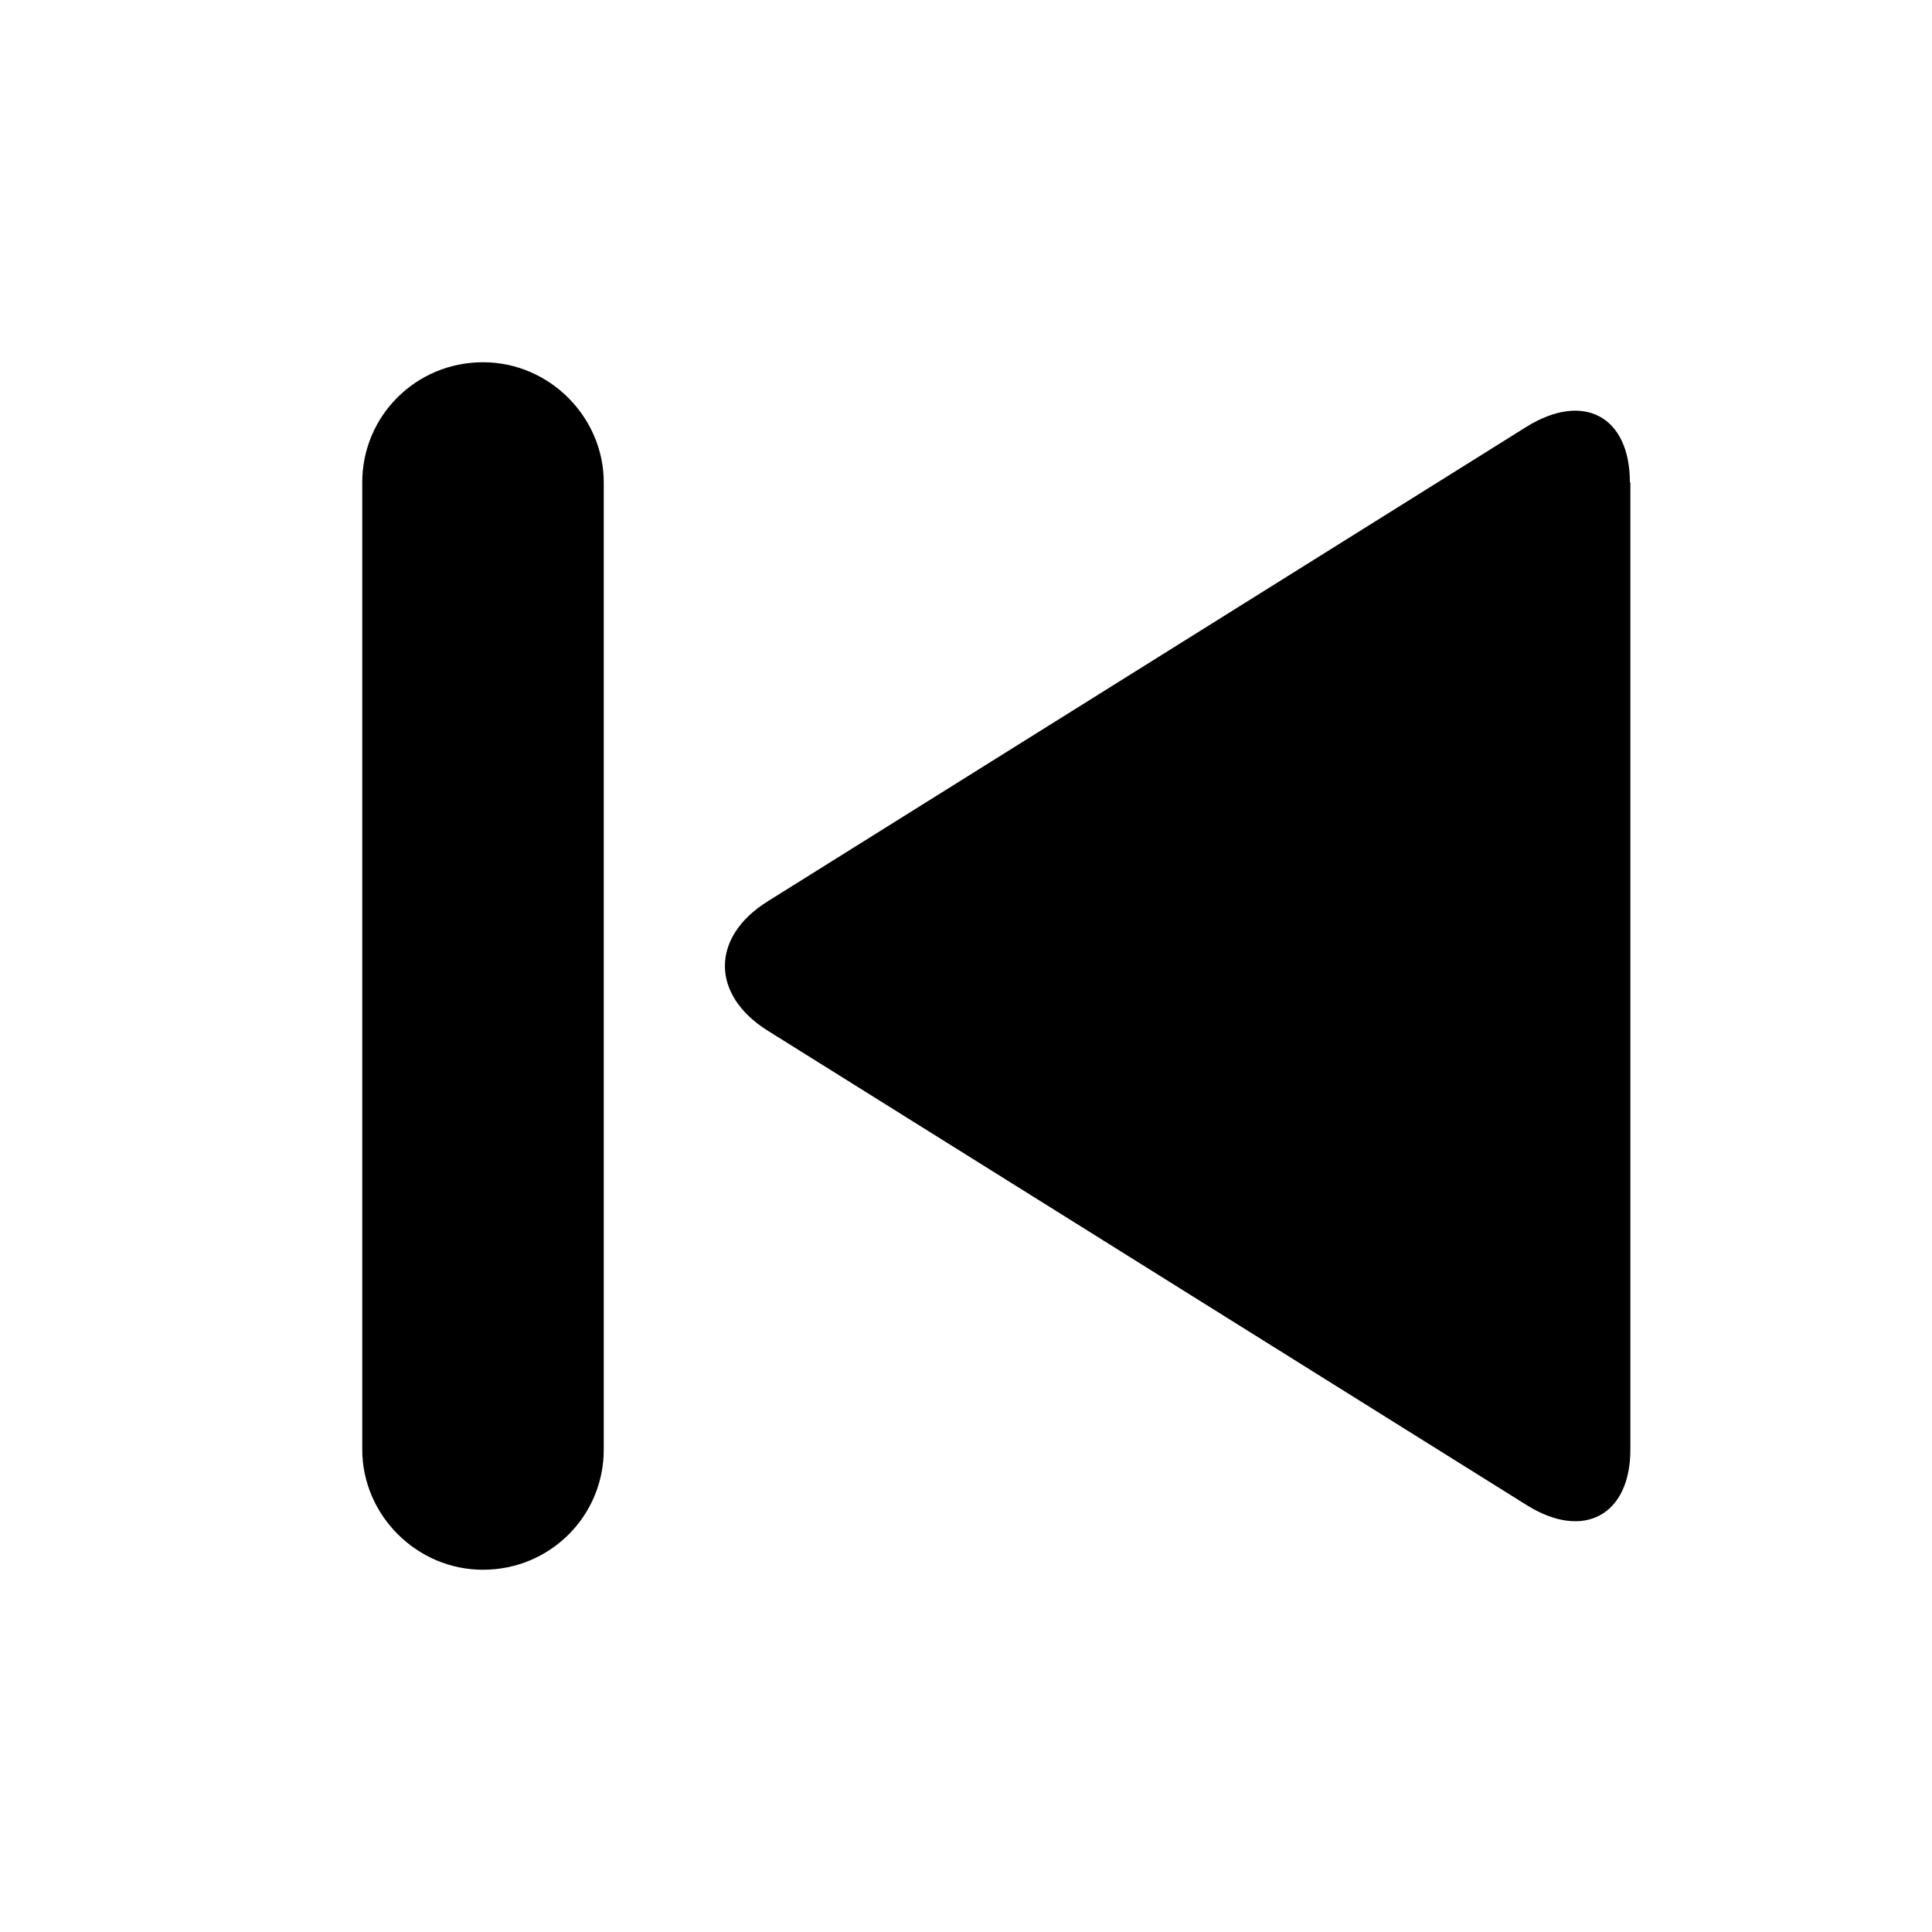
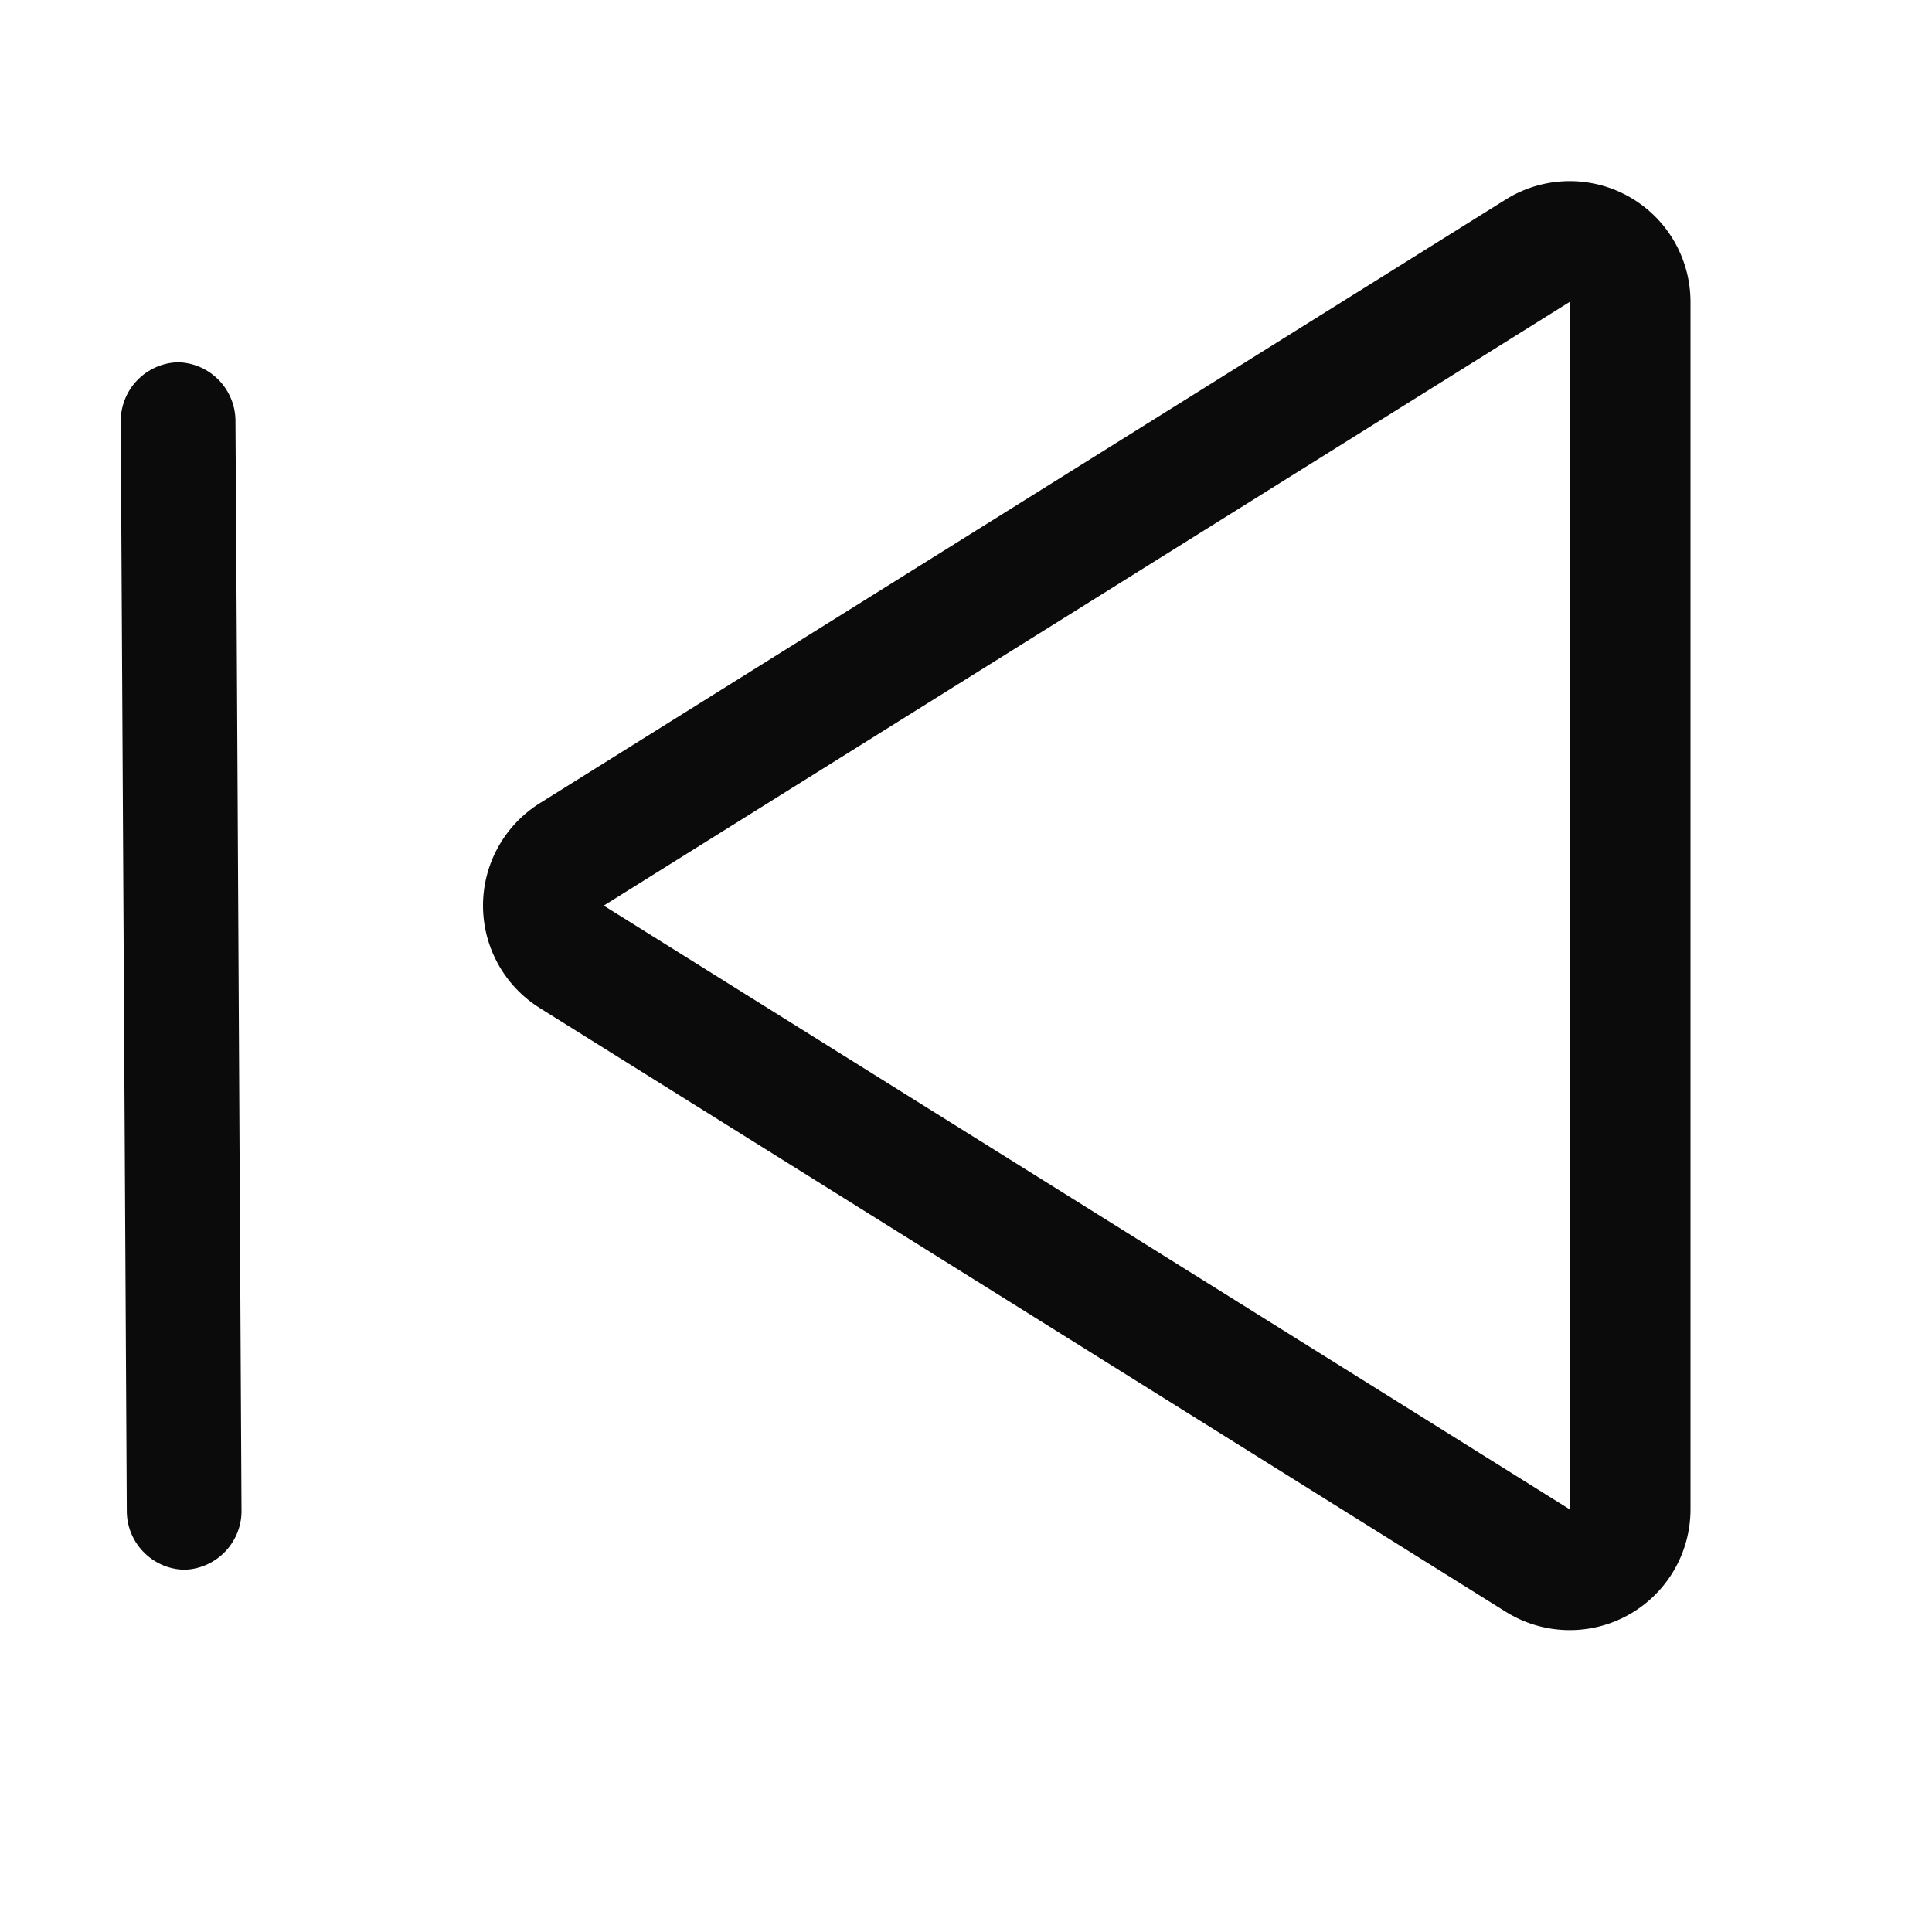
- <svg xmlns="http://www.w3.org/2000/svg" width="16" height="16">
-   <path d="M3 3.995C3 3.445 3.444 3 4 3c.552 0 1 .456 1 .995v8.01c0 .55-.444.995-1 .995-.552 0-1-.456-1-.995v-8.01zm10.498 0c0-.55-.386-.753-.857-.46l-6.284 3.93c-.473.295-.47.776 0 1.07l6.287 3.93c.474.296.858.08.858-.46v-8.01z" />
+ <svg xmlns="http://www.w3.org/2000/svg" width="16" height="16" viewBox="0 0 16 16" fill="#0b0b0b">
+   <path d="M13 2.5l-8 5 8 5v-10zm1 0v10a1 1 0 0 1-1.53.848l-8-5a1 1 0 0 1 0-1.696l8-5A1 1 0 0 1 14 2.5zM2 12.497l-.04-7.342-.01-1.658A.488.488 0 0 0 1.474 3 .488.488 0 0 0 1 3.503l.05 9a.488.488 0 0 0 .477.497.488.488 0 0 0 .473-.503z" />
</svg>
